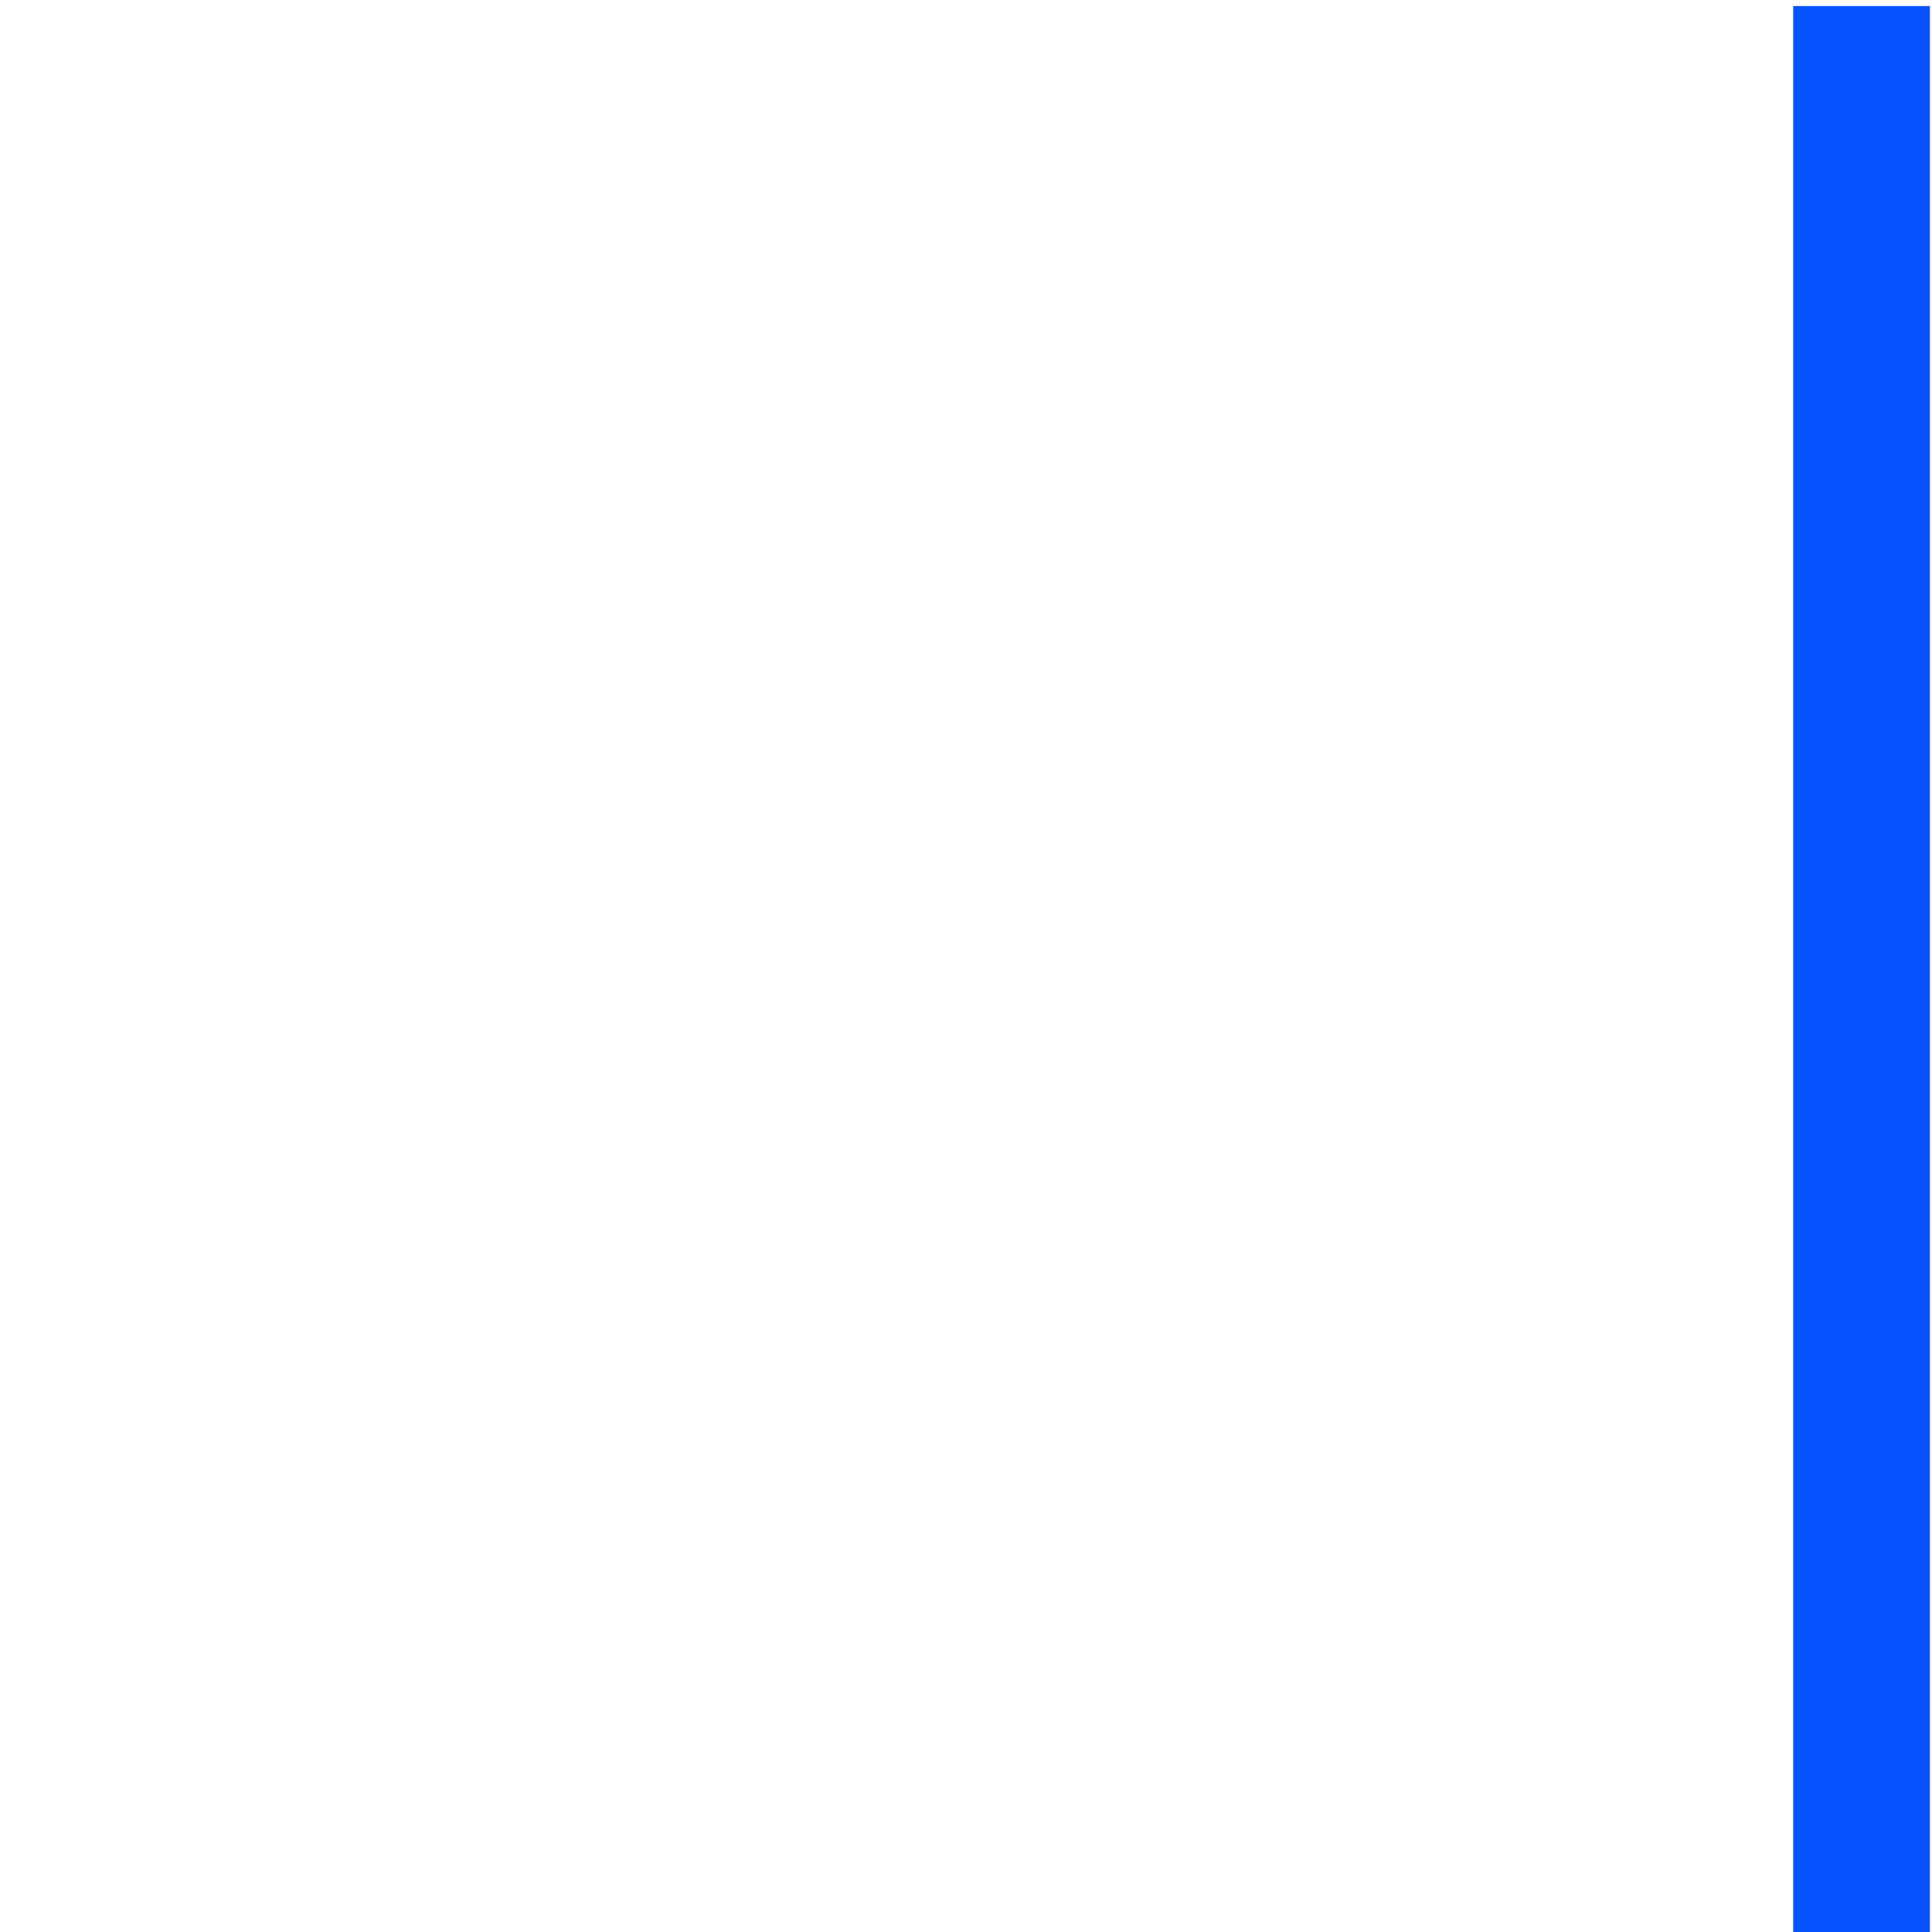
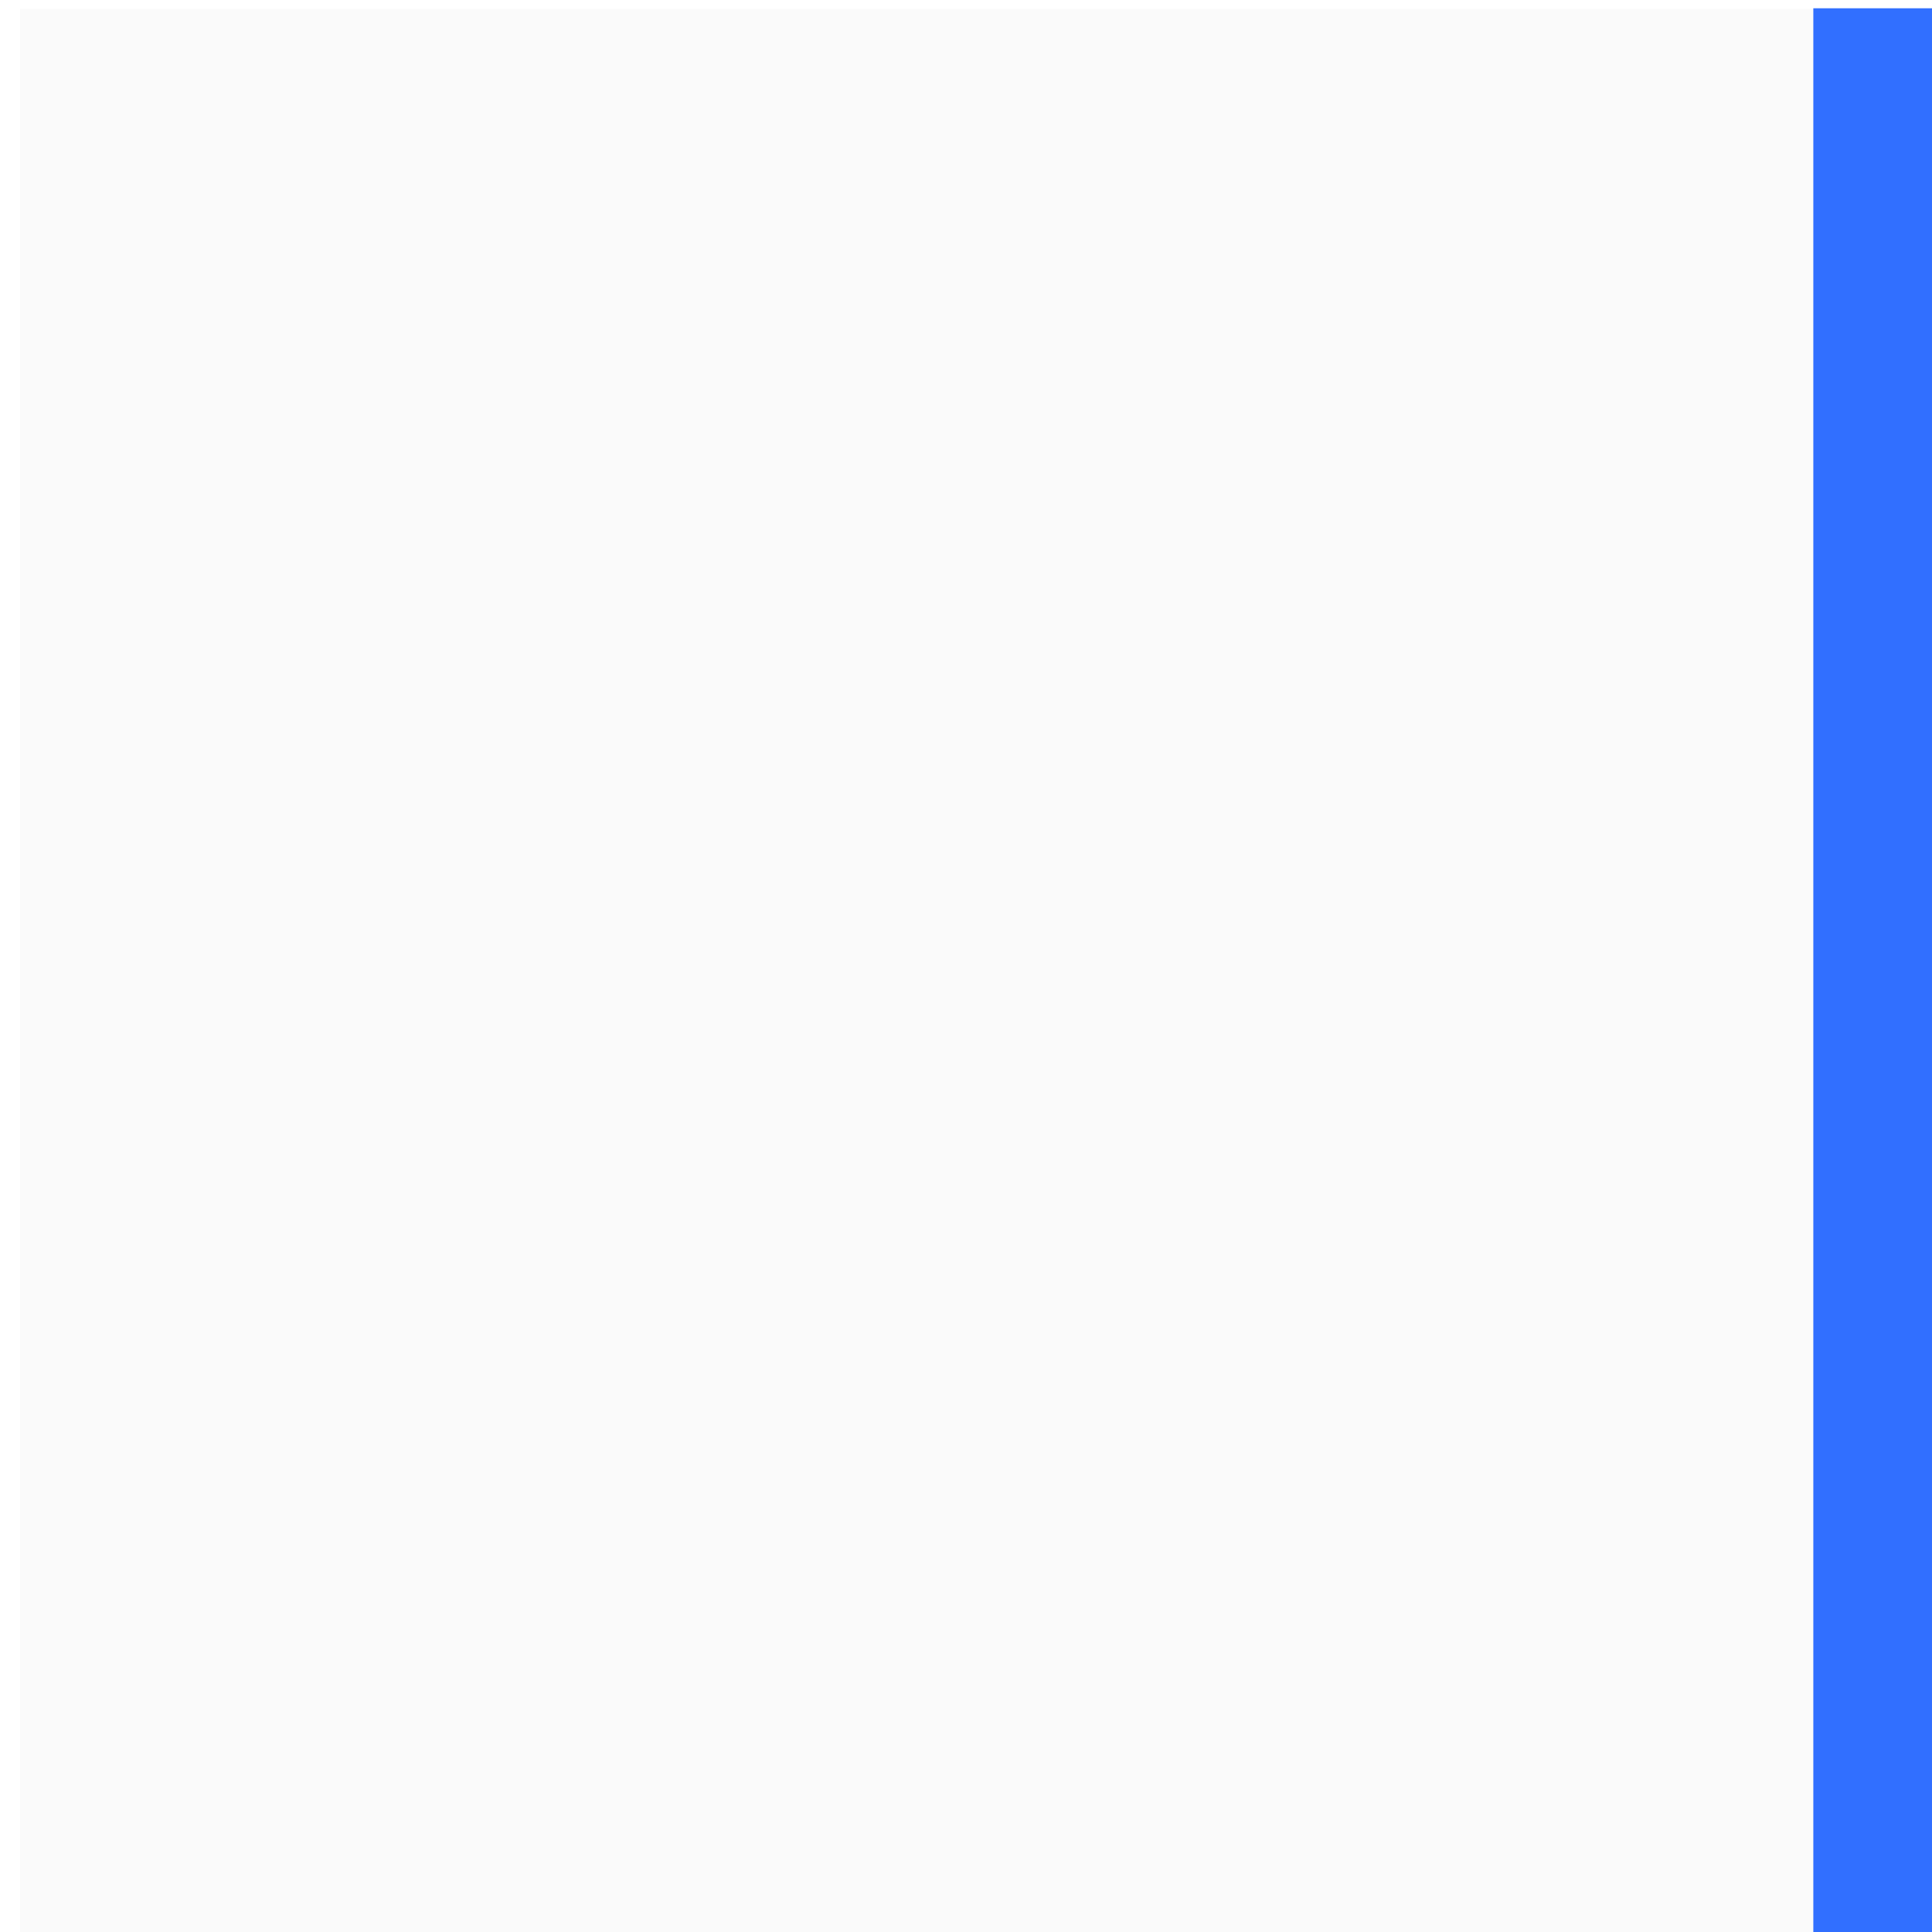
<svg xmlns="http://www.w3.org/2000/svg" xmlns:ns1="http://www.openswatchbook.org/uri/2009/osb" width="32" height="32" viewBox="0 0 32 32" id="svg6621" version="1.1">
  <defs id="defs6623">
    <linearGradient id="linearGradient5607" ns1:paint="solid">
      <stop style="stop-color:#000000;stop-opacity:1;" offset="0" id="stop5609" />
    </linearGradient>
    <linearGradient id="linearGradient4159" ns1:paint="solid">
      <stop style="stop-color:#0000ff;stop-opacity:1;" offset="0" id="stop4161" />
    </linearGradient>
  </defs>
  <g id="layer1" transform="translate(0,-1020.362)">
-     <rect style="opacity:1;fill:#0753ff;fill-opacity:1;fill-rule:evenodd;stroke:none;stroke-width:1px;stroke-linecap:butt;stroke-linejoin:miter;stroke-opacity:1" id="rect4157" width="31.943" height="2.264" x="1020.462" y="-31.965" rx="1.546" ry="0" transform="matrix(0,1,-1,0,0,0)" />
+     <rect style="opacity:1;fill:#316fff;fill-opacity:1;fill-rule:evenodd;stroke:none;stroke-width:1px;stroke-linecap:butt;stroke-linejoin:miter;stroke-opacity:1" id="rect4157" width="31.943" height="2.264" x="1020.499" y="-32.298" rx="0" ry="0" transform="rotate(90)" />
+     <rect style="opacity:0.1;fill:#cccccc;fill-rule:evenodd" id="rect818" width="29.702" height="31.92" x="0.333" y="1020.51" />
  </g>
</svg>
